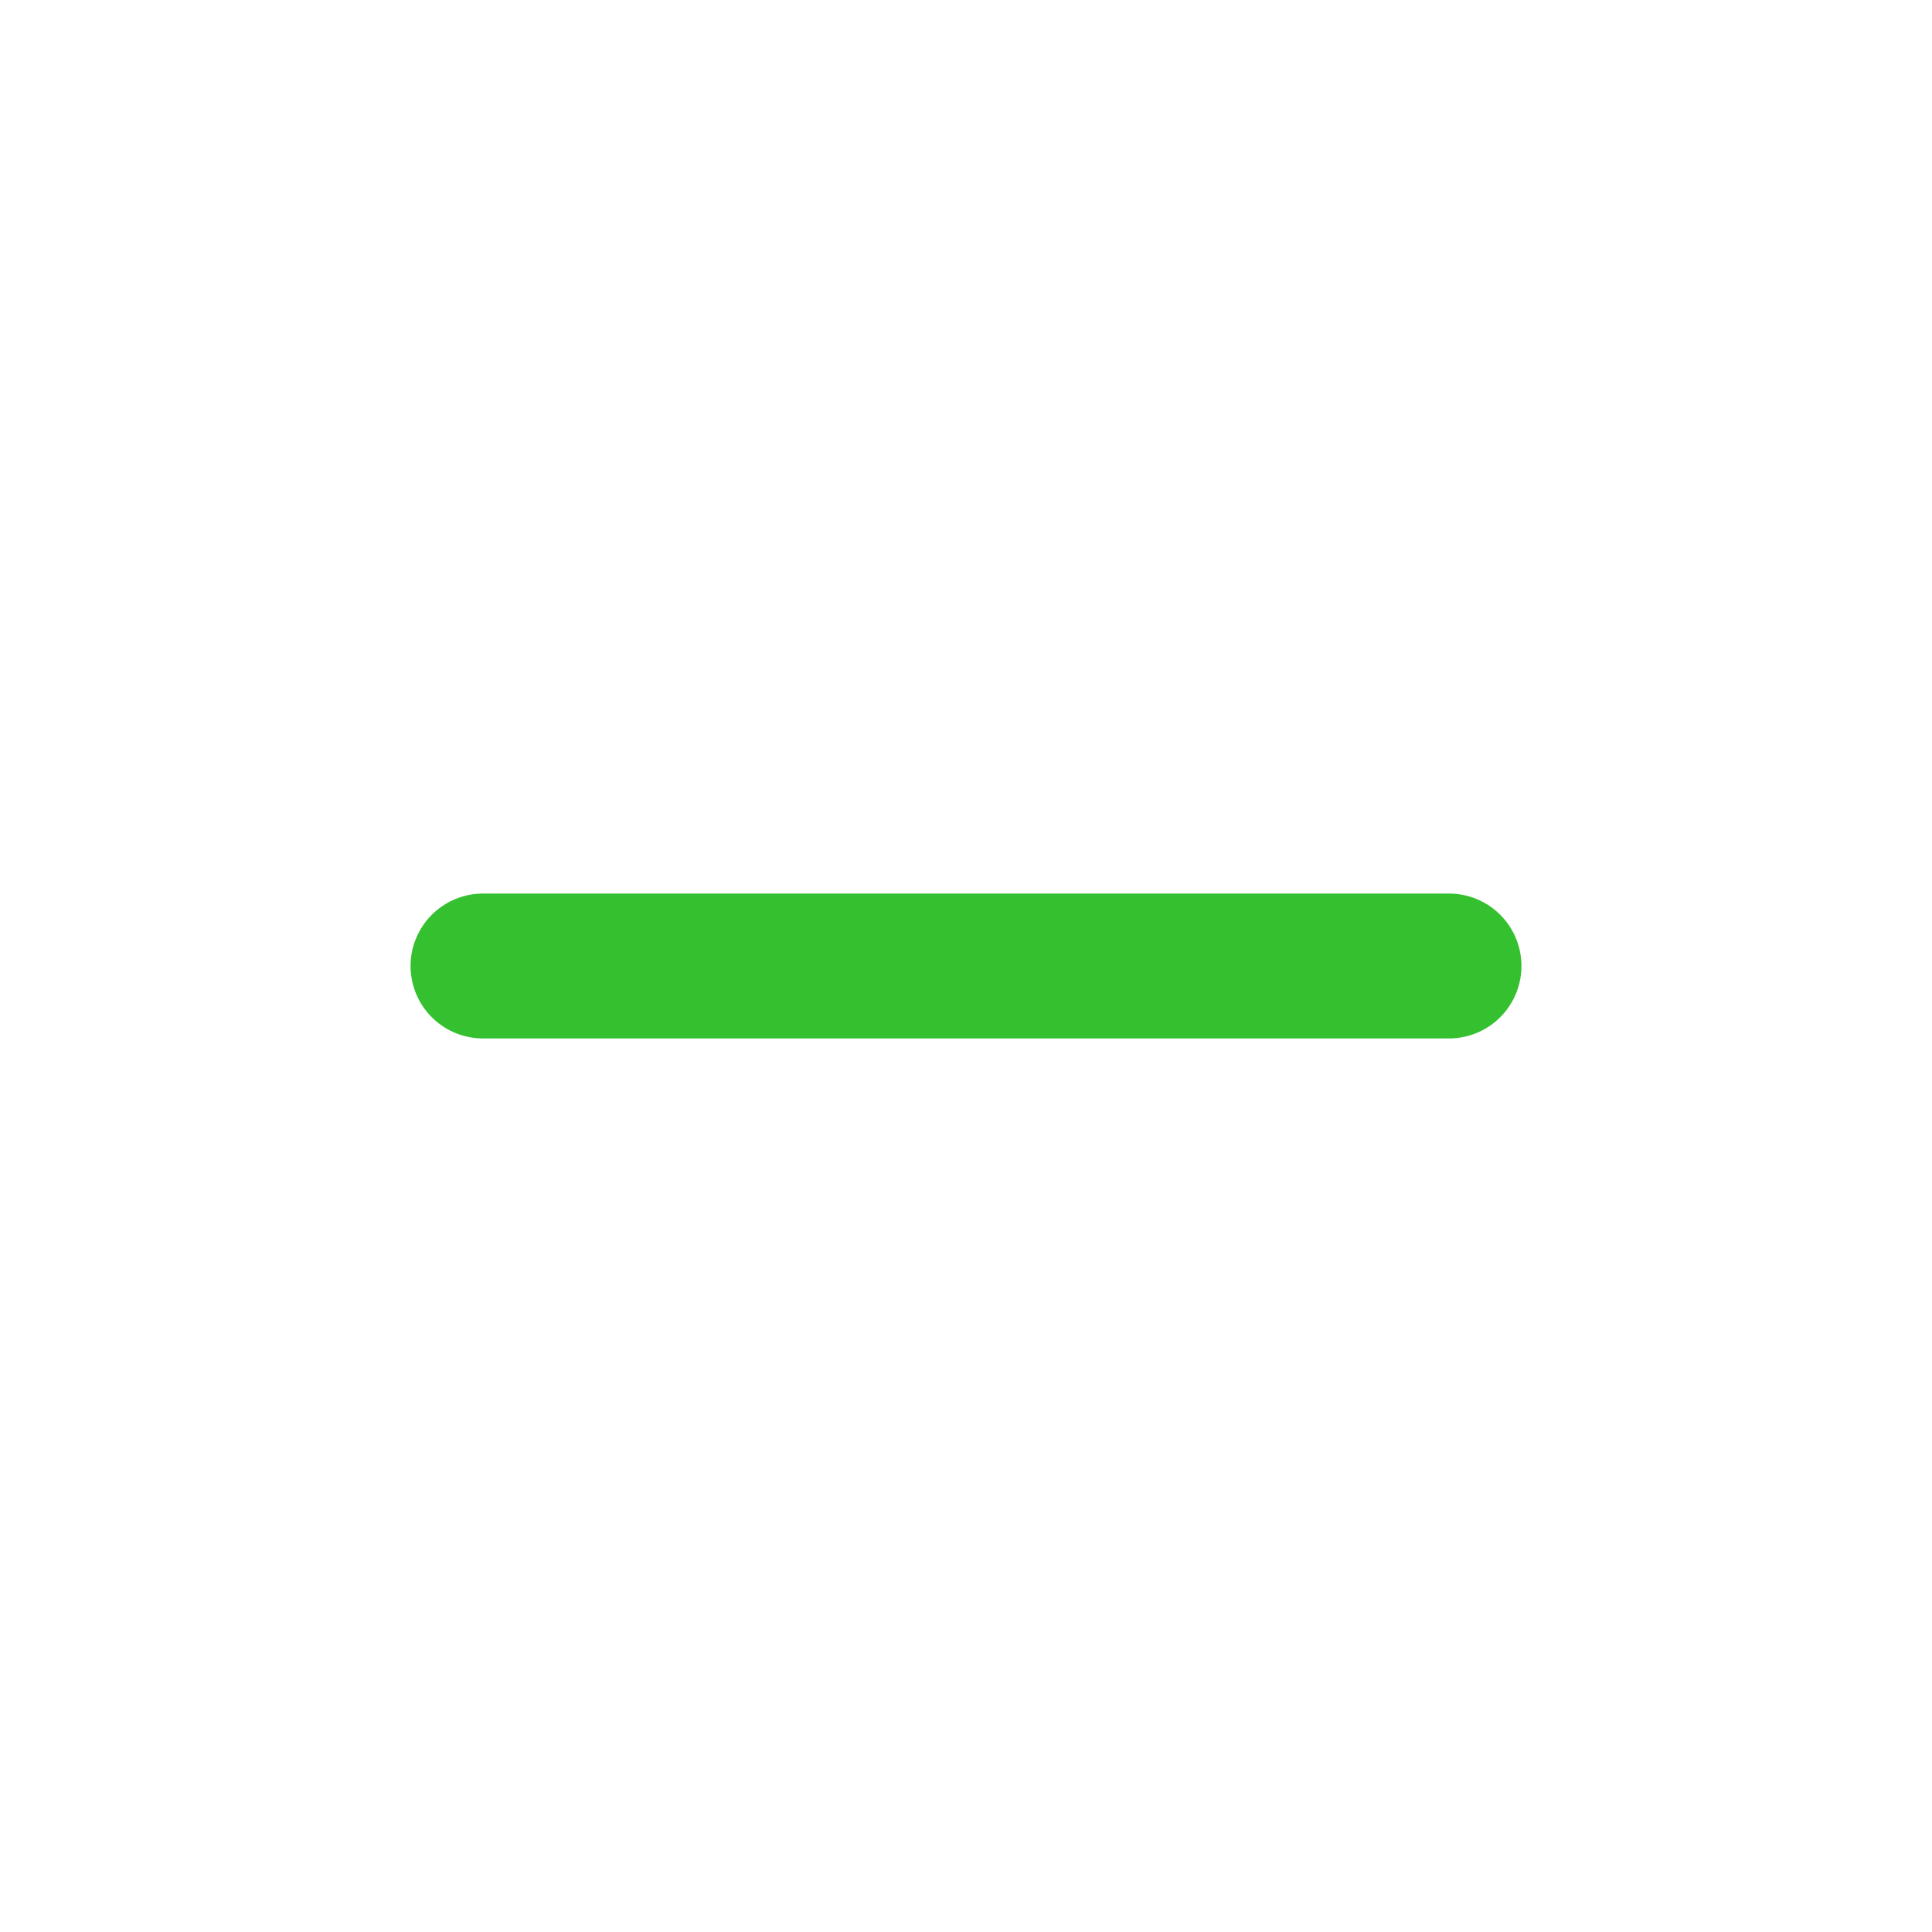
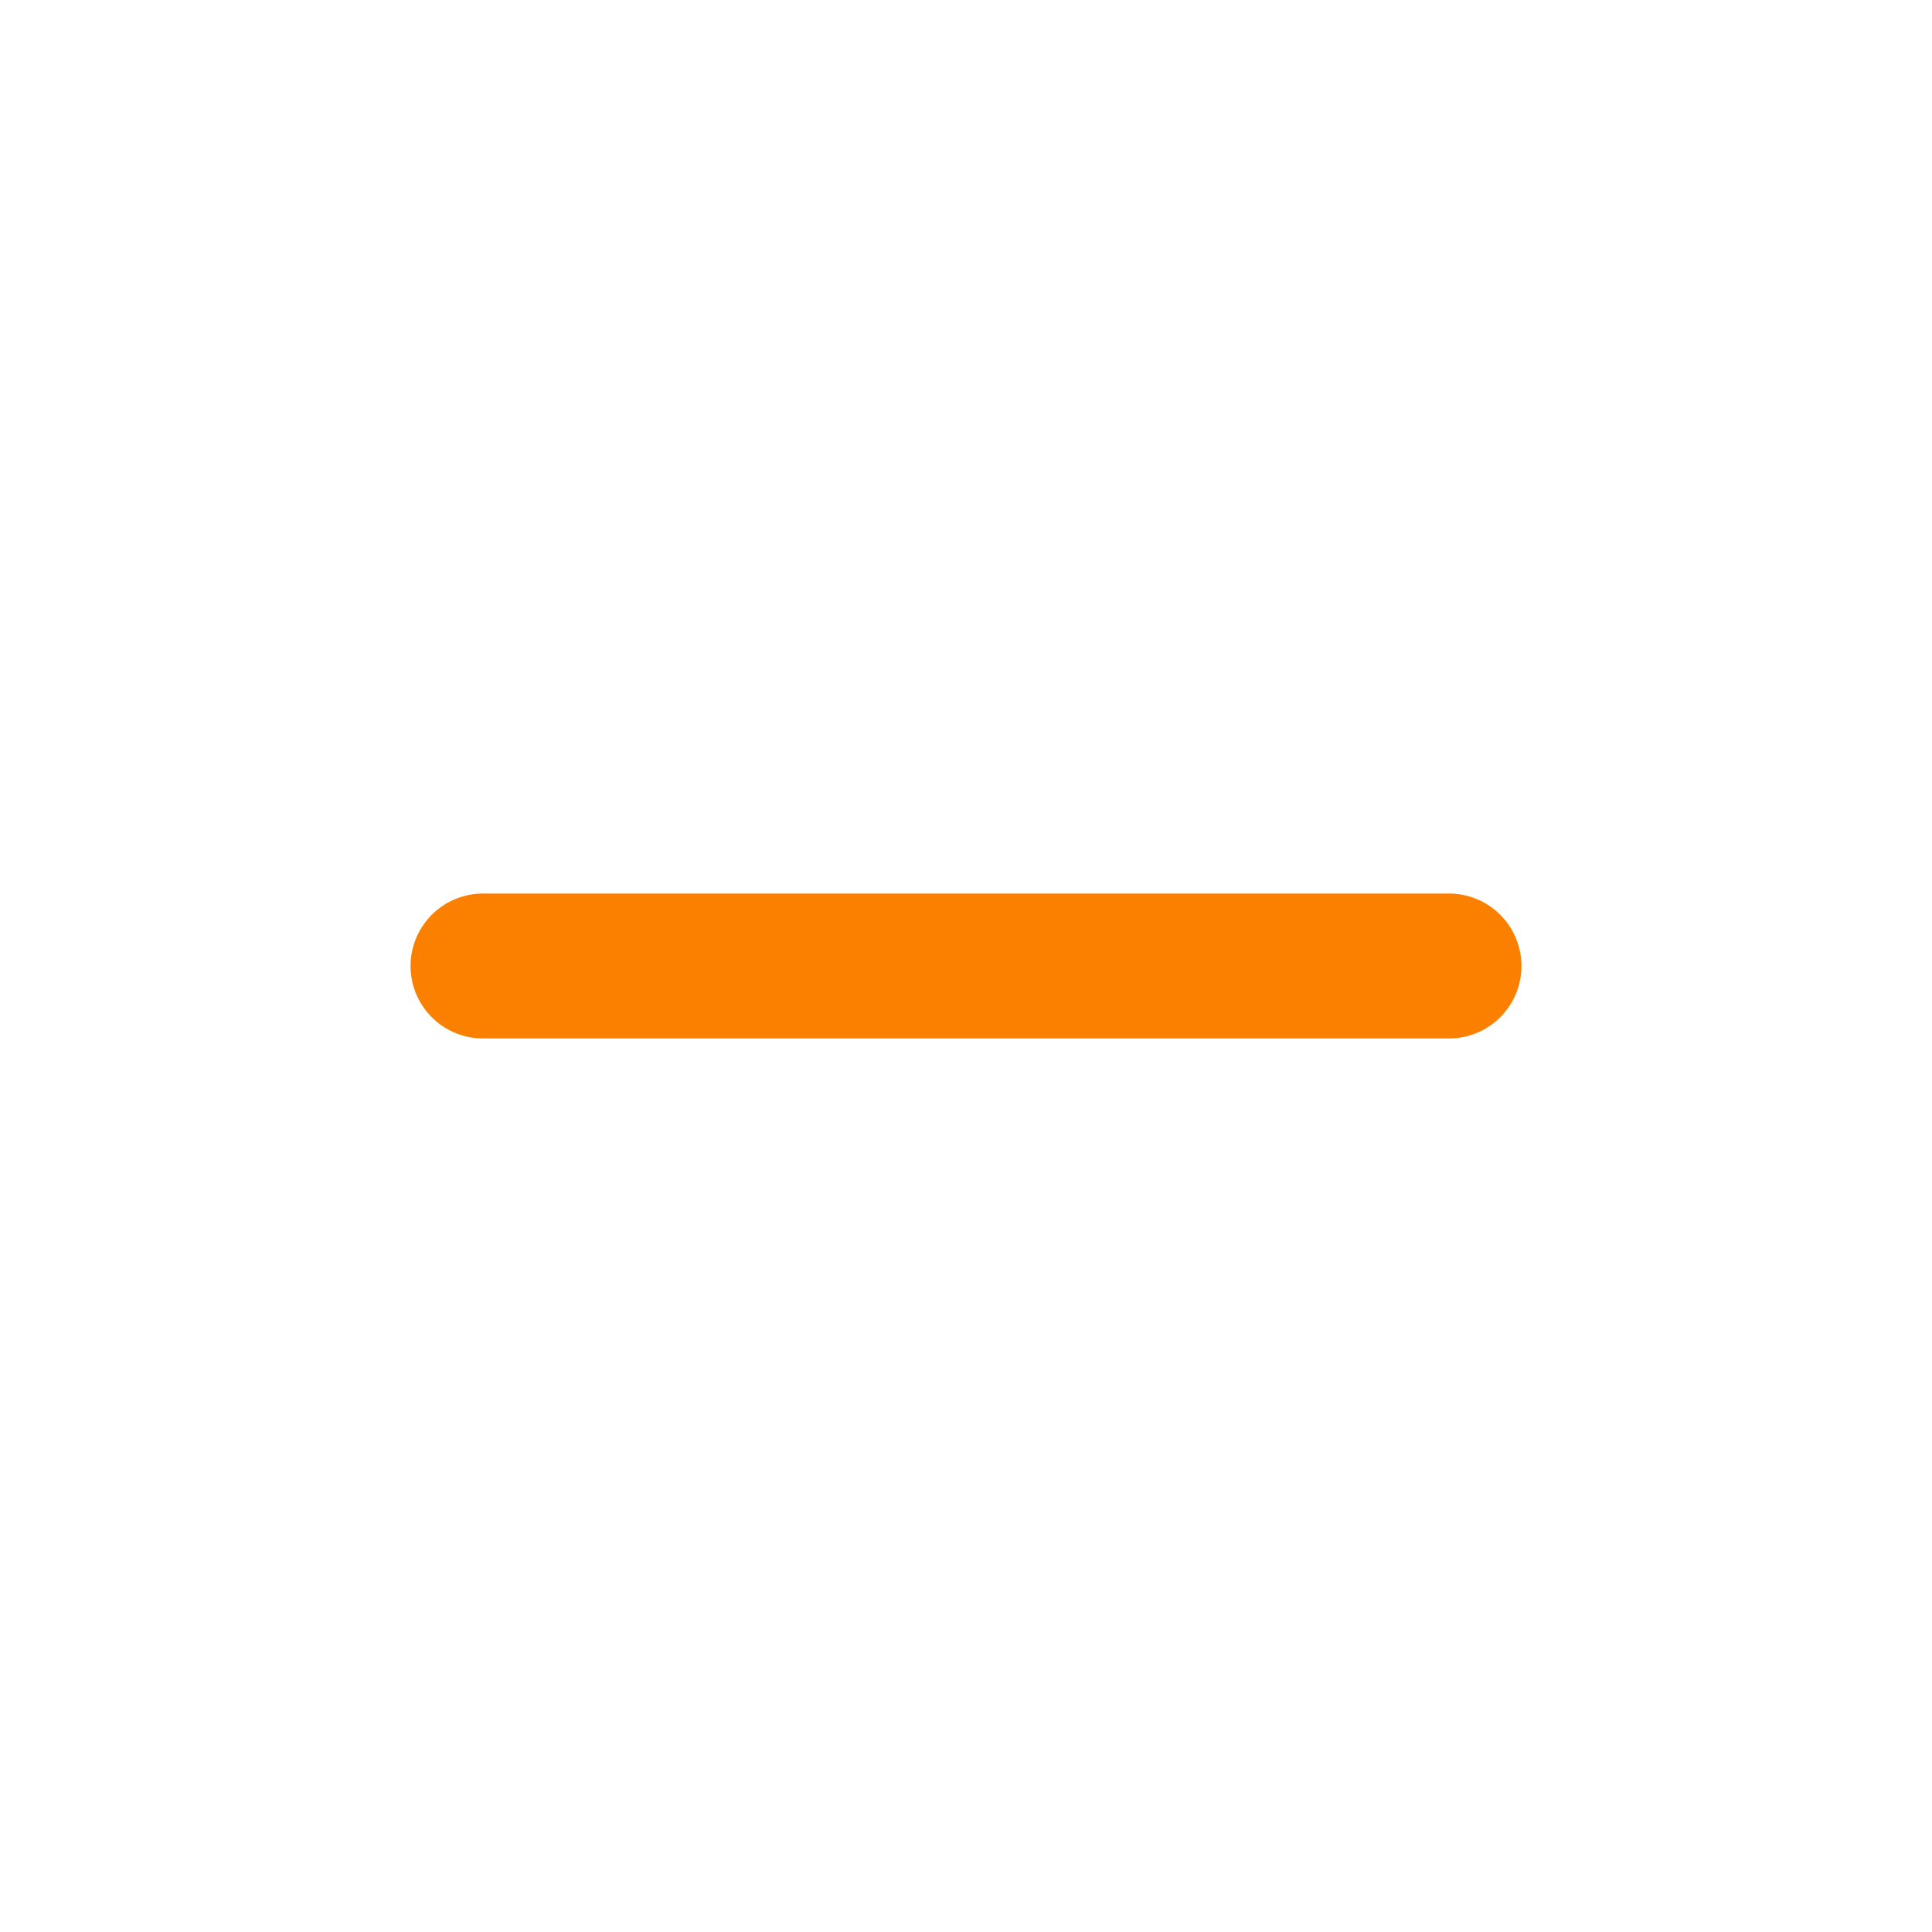
<svg xmlns="http://www.w3.org/2000/svg" width="20" height="20" viewBox="0 0 20 20" fill="none">
-   <path d="M5 10H15" stroke="#35C12F" stroke-width="1.5" stroke-linecap="round" stroke-linejoin="round" />
+   <path d="M5 10H15" stroke="#FC8000" stroke-width="1.5" stroke-linecap="round" stroke-linejoin="round" />
</svg>
